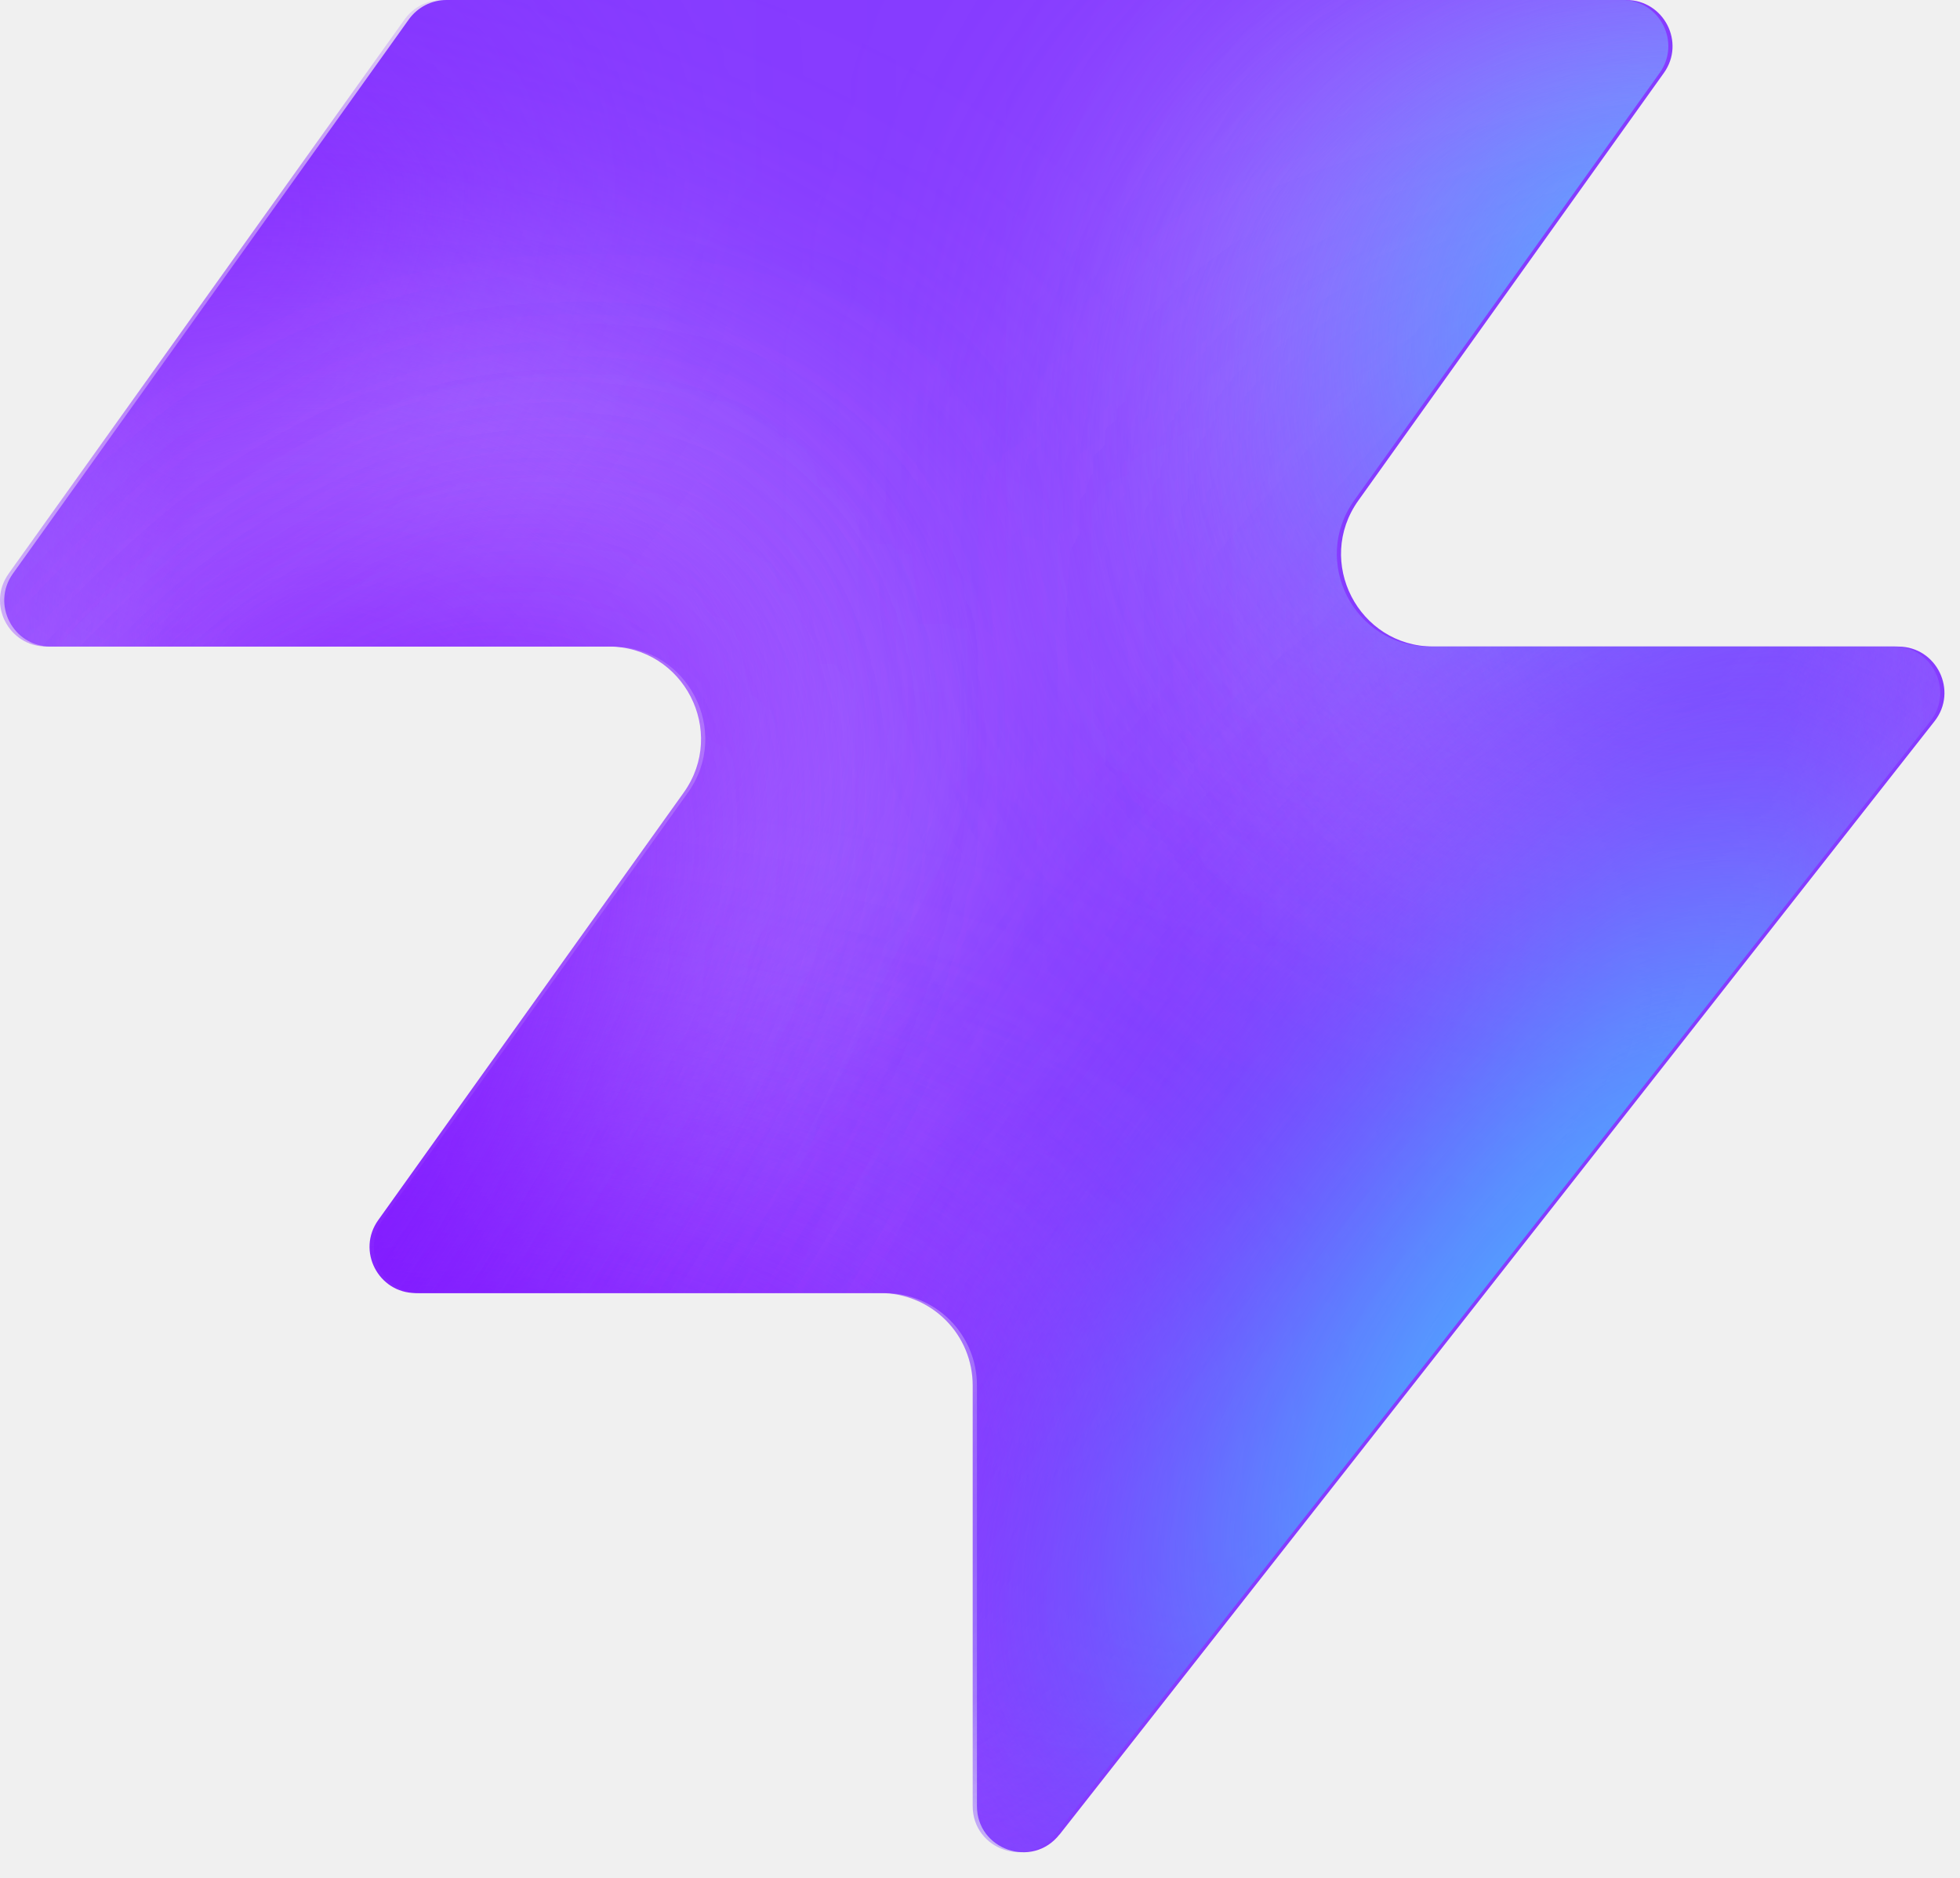
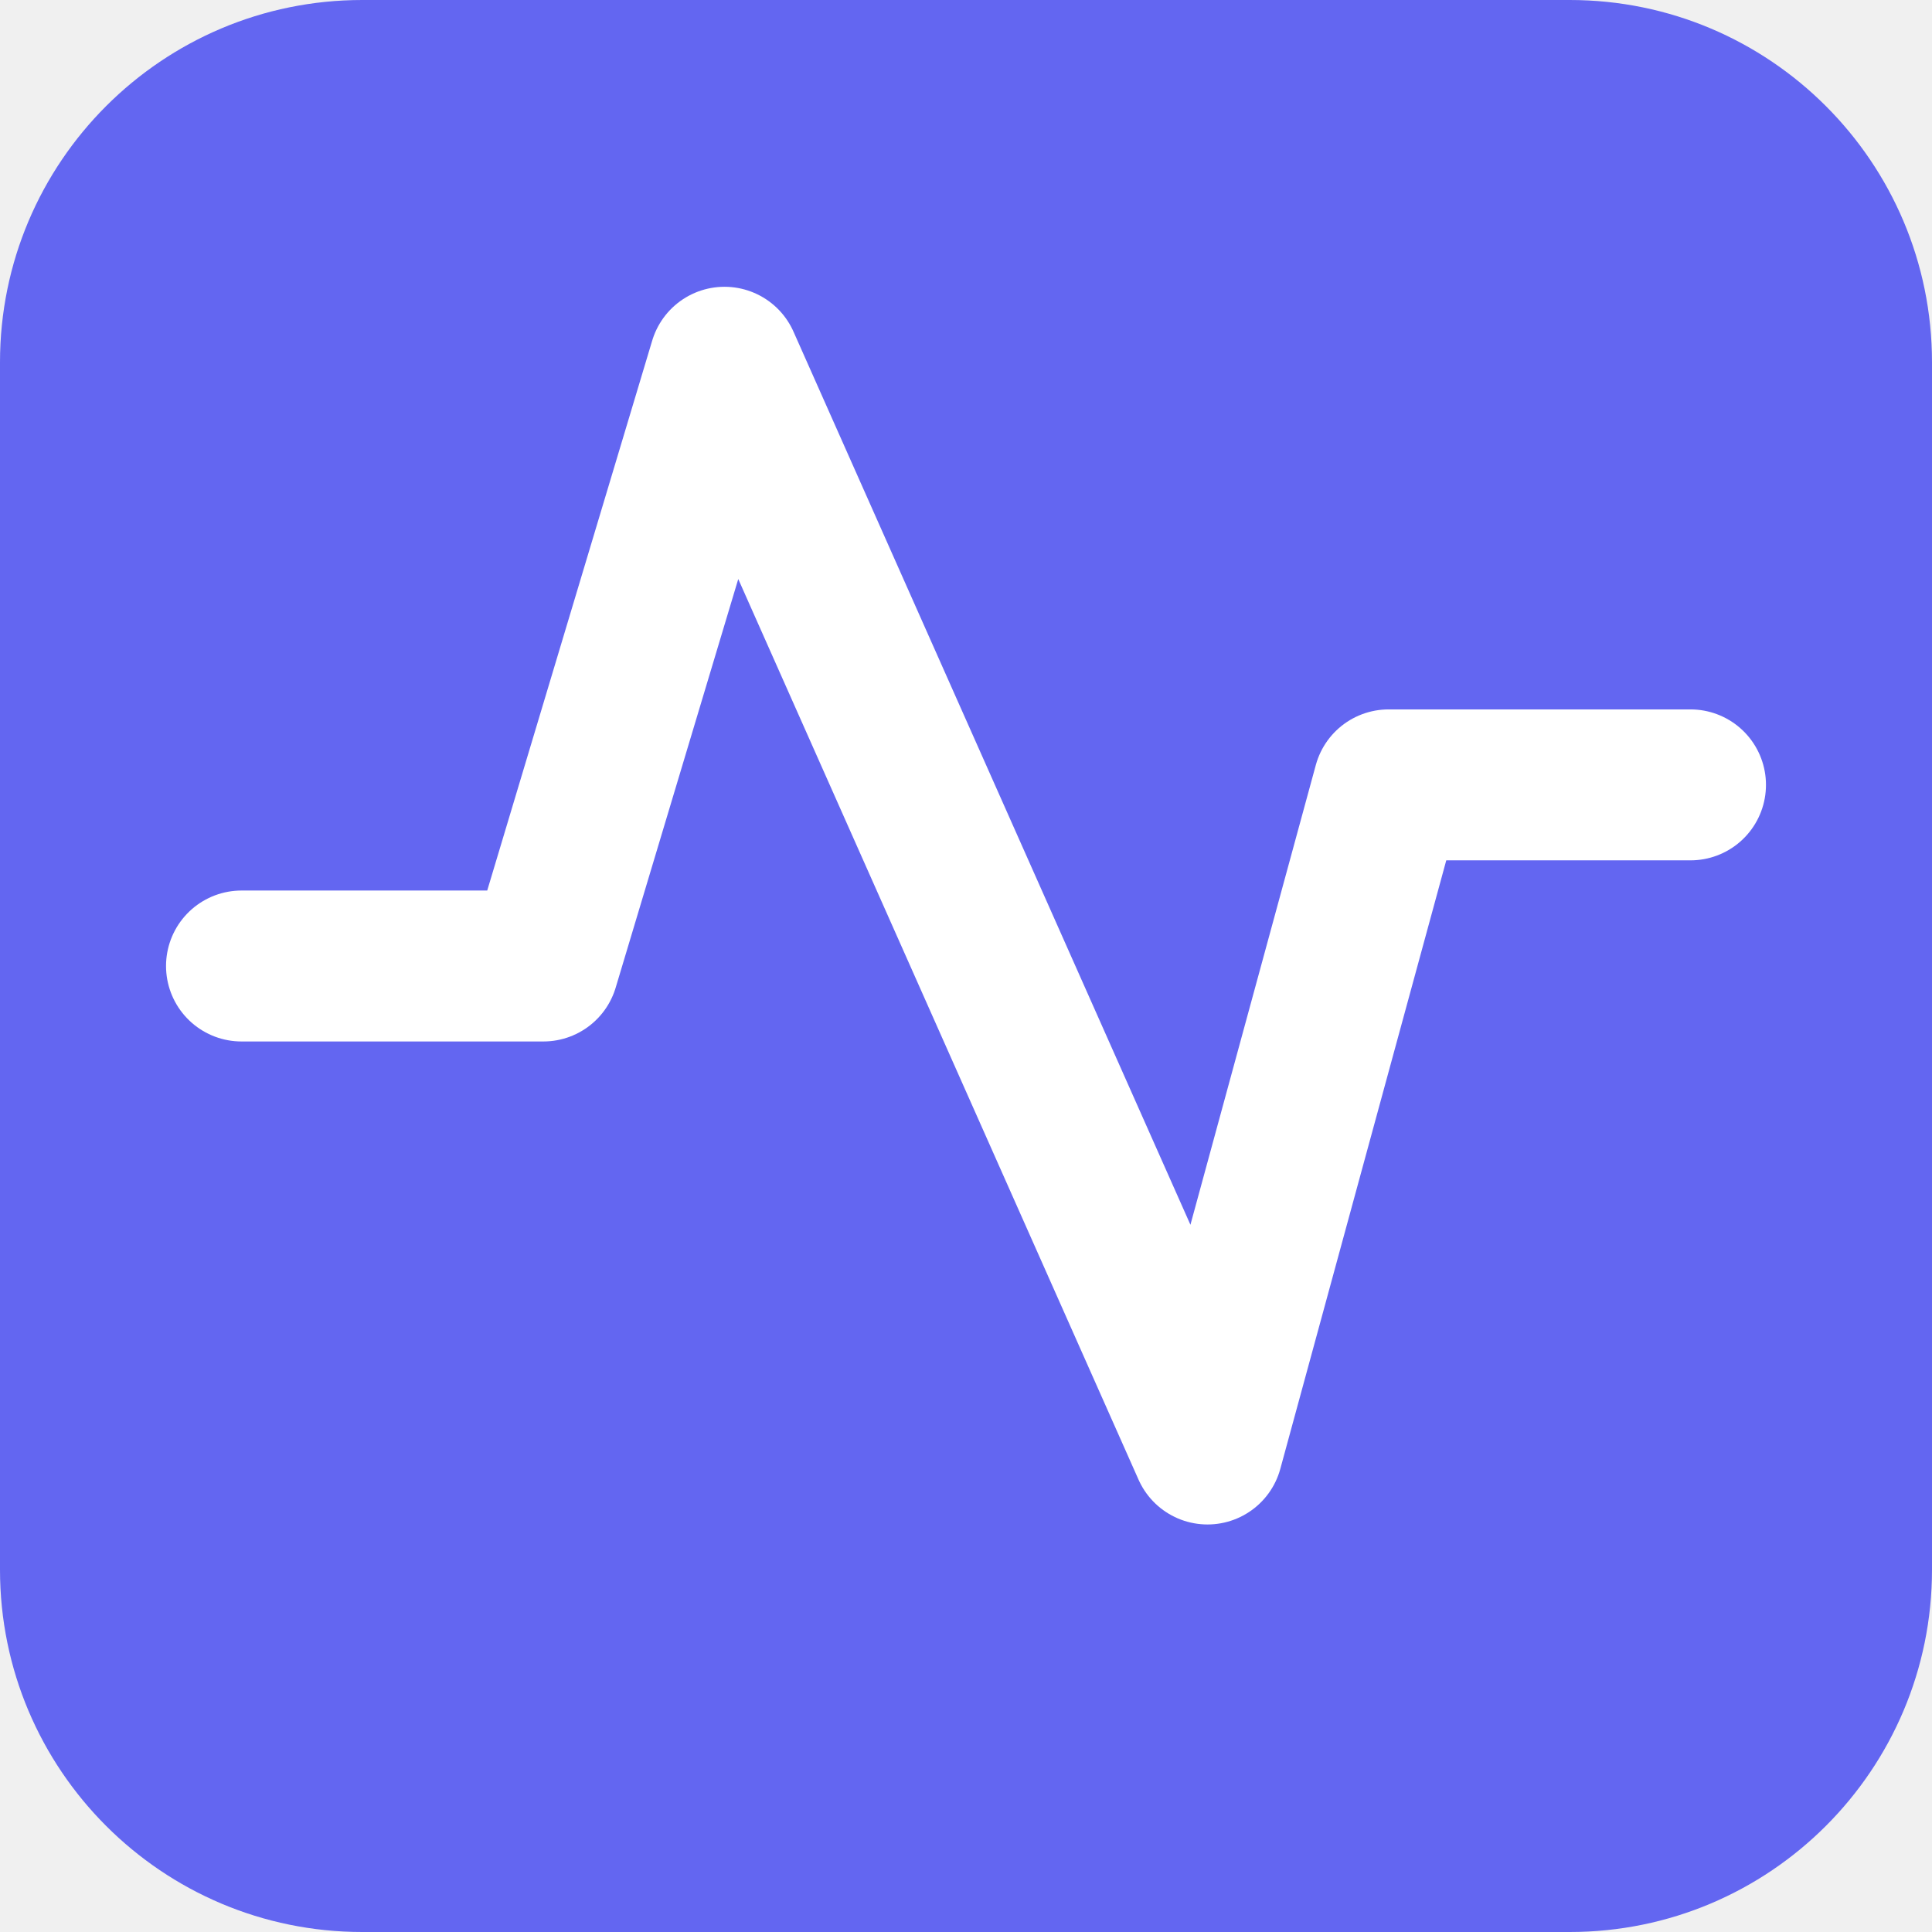
- <svg xmlns="http://www.w3.org/2000/svg" width="48" height="46" fill="none" viewBox="0 0 48 46">
-   <path fill="#863bff" d="M25.946 44.938c-.664.845-2.021.375-2.021-.698V33.937a2.26 2.26 0 0 0-2.262-2.262H10.287c-.92 0-1.456-1.04-.92-1.788l7.48-10.471c1.07-1.497 0-3.578-1.842-3.578H1.237c-.92 0-1.456-1.04-.92-1.788L10.013.474c.214-.297.556-.474.92-.474h28.894c.92 0 1.456 1.04.92 1.788l-7.48 10.471c-1.07 1.498 0 3.579 1.842 3.579h11.377c.943 0 1.473 1.088.89 1.83L25.947 44.94z" style="fill:#863bff;fill:color(display-p3 .525 .23 1);fill-opacity:1" />
-   <mask id="a" width="48" height="46" x="0" y="0" maskUnits="userSpaceOnUse" style="mask-type:alpha">
-     <path fill="#000" d="M25.842 44.938c-.664.844-2.021.375-2.021-.698V33.937a2.26 2.26 0 0 0-2.262-2.262H10.183c-.92 0-1.456-1.04-.92-1.788l7.48-10.471c1.07-1.498 0-3.579-1.842-3.579H1.133c-.92 0-1.456-1.04-.92-1.787L9.91.473c.214-.297.556-.474.92-.474h28.894c.92 0 1.456 1.04.92 1.788l-7.48 10.471c-1.07 1.498 0 3.578 1.842 3.578h11.377c.943 0 1.473 1.088.89 1.832L25.843 44.94z" style="fill:#000;fill-opacity:1" />
-   </mask>
-   <g mask="url(#a)">
-     <g filter="url(#b)">
-       <ellipse cx="5.508" cy="14.704" fill="#ede6ff" rx="5.508" ry="14.704" style="fill:#ede6ff;fill:color(display-p3 .927 .903 1);fill-opacity:1" transform="matrix(.00324 1 1 -.00324 -4.47 31.516)" />
-     </g>
-     <g filter="url(#c)">
-       <ellipse cx="10.399" cy="29.851" fill="#ede6ff" rx="10.399" ry="29.851" style="fill:#ede6ff;fill:color(display-p3 .927 .903 1);fill-opacity:1" transform="matrix(.00324 1 1 -.00324 -39.328 7.883)" />
-     </g>
-     <g filter="url(#d)">
-       <ellipse cx="5.508" cy="30.487" fill="#7e14ff" rx="5.508" ry="30.487" style="fill:#7e14ff;fill:color(display-p3 .492 .077 1);fill-opacity:1" transform="rotate(89.814 -25.913 -14.639)scale(1 -1)" />
-     </g>
-     <g filter="url(#e)">
-       <ellipse cx="5.508" cy="30.599" fill="#7e14ff" rx="5.508" ry="30.599" style="fill:#7e14ff;fill:color(display-p3 .492 .077 1);fill-opacity:1" transform="rotate(89.814 -32.644 -3.334)scale(1 -1)" />
-     </g>
-     <g filter="url(#f)">
-       <ellipse cx="5.508" cy="30.599" fill="#7e14ff" rx="5.508" ry="30.599" style="fill:#7e14ff;fill:color(display-p3 .492 .077 1);fill-opacity:1" transform="matrix(.00324 1 1 -.00324 -34.34 30.47)" />
-     </g>
-     <g filter="url(#g)">
-       <ellipse cx="14.072" cy="22.078" fill="#ede6ff" rx="14.072" ry="22.078" style="fill:#ede6ff;fill:color(display-p3 .927 .903 1);fill-opacity:1" transform="rotate(93.35 24.506 48.493)scale(-1 1)" />
-     </g>
-     <g filter="url(#h)">
-       <ellipse cx="3.47" cy="21.501" fill="#7e14ff" rx="3.47" ry="21.501" style="fill:#7e14ff;fill:color(display-p3 .492 .077 1);fill-opacity:1" transform="rotate(89.009 28.708 47.59)scale(-1 1)" />
-     </g>
-     <g filter="url(#i)">
-       <ellipse cx="3.47" cy="21.501" fill="#7e14ff" rx="3.47" ry="21.501" style="fill:#7e14ff;fill:color(display-p3 .492 .077 1);fill-opacity:1" transform="rotate(89.009 28.708 47.59)scale(-1 1)" />
-     </g>
-     <g filter="url(#j)">
-       <ellipse cx=".387" cy="8.972" fill="#7e14ff" rx="4.407" ry="29.108" style="fill:#7e14ff;fill:color(display-p3 .492 .077 1);fill-opacity:1" transform="rotate(39.51 .387 8.972)" />
-     </g>
-     <g filter="url(#k)">
-       <ellipse cx="47.523" cy="-6.092" fill="#7e14ff" rx="4.407" ry="29.108" style="fill:#7e14ff;fill:color(display-p3 .492 .077 1);fill-opacity:1" transform="rotate(37.892 47.523 -6.092)" />
-     </g>
-     <g filter="url(#l)">
-       <ellipse cx="41.412" cy="6.333" fill="#47bfff" rx="5.971" ry="9.665" style="fill:#47bfff;fill:color(display-p3 .28 .748 1);fill-opacity:1" transform="rotate(37.892 41.412 6.333)" />
-     </g>
-     <g filter="url(#m)">
-       <ellipse cx="-1.879" cy="38.332" fill="#7e14ff" rx="4.407" ry="29.108" style="fill:#7e14ff;fill:color(display-p3 .492 .077 1);fill-opacity:1" transform="rotate(37.892 -1.88 38.332)" />
-     </g>
-     <g filter="url(#n)">
-       <ellipse cx="-1.879" cy="38.332" fill="#7e14ff" rx="4.407" ry="29.108" style="fill:#7e14ff;fill:color(display-p3 .492 .077 1);fill-opacity:1" transform="rotate(37.892 -1.88 38.332)" />
-     </g>
-     <g filter="url(#o)">
-       <ellipse cx="35.651" cy="29.907" fill="#7e14ff" rx="4.407" ry="29.108" style="fill:#7e14ff;fill:color(display-p3 .492 .077 1);fill-opacity:1" transform="rotate(37.892 35.651 29.907)" />
-     </g>
-     <g filter="url(#p)">
-       <ellipse cx="38.418" cy="32.4" fill="#47bfff" rx="5.971" ry="15.297" style="fill:#47bfff;fill:color(display-p3 .28 .748 1);fill-opacity:1" transform="rotate(37.892 38.418 32.4)" />
-     </g>
-   </g>
-   <defs>
-     <filter id="b" width="60.045" height="41.654" x="-19.77" y="16.149" color-interpolation-filters="sRGB" filterUnits="userSpaceOnUse">
-       <feFlood flood-opacity="0" result="BackgroundImageFix" />
-       <feBlend in="SourceGraphic" in2="BackgroundImageFix" result="shape" />
-       <feGaussianBlur result="effect1_foregroundBlur_2002_17158" stdDeviation="7.659" />
-     </filter>
-     <filter id="c" width="90.34" height="51.437" x="-54.613" y="-7.533" color-interpolation-filters="sRGB" filterUnits="userSpaceOnUse">
-       <feFlood flood-opacity="0" result="BackgroundImageFix" />
-       <feBlend in="SourceGraphic" in2="BackgroundImageFix" result="shape" />
-       <feGaussianBlur result="effect1_foregroundBlur_2002_17158" stdDeviation="7.659" />
-     </filter>
-     <filter id="d" width="79.355" height="29.4" x="-49.64" y="2.03" color-interpolation-filters="sRGB" filterUnits="userSpaceOnUse">
-       <feFlood flood-opacity="0" result="BackgroundImageFix" />
-       <feBlend in="SourceGraphic" in2="BackgroundImageFix" result="shape" />
-       <feGaussianBlur result="effect1_foregroundBlur_2002_17158" stdDeviation="4.596" />
-     </filter>
-     <filter id="e" width="79.579" height="29.4" x="-45.045" y="20.029" color-interpolation-filters="sRGB" filterUnits="userSpaceOnUse">
-       <feFlood flood-opacity="0" result="BackgroundImageFix" />
-       <feBlend in="SourceGraphic" in2="BackgroundImageFix" result="shape" />
-       <feGaussianBlur result="effect1_foregroundBlur_2002_17158" stdDeviation="4.596" />
-     </filter>
-     <filter id="f" width="79.579" height="29.4" x="-43.513" y="21.178" color-interpolation-filters="sRGB" filterUnits="userSpaceOnUse">
-       <feFlood flood-opacity="0" result="BackgroundImageFix" />
-       <feBlend in="SourceGraphic" in2="BackgroundImageFix" result="shape" />
-       <feGaussianBlur result="effect1_foregroundBlur_2002_17158" stdDeviation="4.596" />
-     </filter>
-     <filter id="g" width="74.749" height="58.852" x="15.756" y="-17.901" color-interpolation-filters="sRGB" filterUnits="userSpaceOnUse">
-       <feFlood flood-opacity="0" result="BackgroundImageFix" />
-       <feBlend in="SourceGraphic" in2="BackgroundImageFix" result="shape" />
-       <feGaussianBlur result="effect1_foregroundBlur_2002_17158" stdDeviation="7.659" />
-     </filter>
-     <filter id="h" width="61.377" height="25.362" x="23.548" y="2.284" color-interpolation-filters="sRGB" filterUnits="userSpaceOnUse">
-       <feFlood flood-opacity="0" result="BackgroundImageFix" />
-       <feBlend in="SourceGraphic" in2="BackgroundImageFix" result="shape" />
-       <feGaussianBlur result="effect1_foregroundBlur_2002_17158" stdDeviation="4.596" />
-     </filter>
-     <filter id="i" width="61.377" height="25.362" x="23.548" y="2.284" color-interpolation-filters="sRGB" filterUnits="userSpaceOnUse">
-       <feFlood flood-opacity="0" result="BackgroundImageFix" />
-       <feBlend in="SourceGraphic" in2="BackgroundImageFix" result="shape" />
-       <feGaussianBlur result="effect1_foregroundBlur_2002_17158" stdDeviation="4.596" />
-     </filter>
-     <filter id="j" width="56.045" height="63.649" x="-27.636" y="-22.853" color-interpolation-filters="sRGB" filterUnits="userSpaceOnUse">
-       <feFlood flood-opacity="0" result="BackgroundImageFix" />
-       <feBlend in="SourceGraphic" in2="BackgroundImageFix" result="shape" />
-       <feGaussianBlur result="effect1_foregroundBlur_2002_17158" stdDeviation="4.596" />
-     </filter>
-     <filter id="k" width="54.814" height="64.646" x="20.116" y="-38.415" color-interpolation-filters="sRGB" filterUnits="userSpaceOnUse">
-       <feFlood flood-opacity="0" result="BackgroundImageFix" />
-       <feBlend in="SourceGraphic" in2="BackgroundImageFix" result="shape" />
-       <feGaussianBlur result="effect1_foregroundBlur_2002_17158" stdDeviation="4.596" />
-     </filter>
-     <filter id="l" width="33.541" height="35.313" x="24.641" y="-11.323" color-interpolation-filters="sRGB" filterUnits="userSpaceOnUse">
-       <feFlood flood-opacity="0" result="BackgroundImageFix" />
-       <feBlend in="SourceGraphic" in2="BackgroundImageFix" result="shape" />
-       <feGaussianBlur result="effect1_foregroundBlur_2002_17158" stdDeviation="4.596" />
-     </filter>
-     <filter id="m" width="54.814" height="64.646" x="-29.286" y="6.009" color-interpolation-filters="sRGB" filterUnits="userSpaceOnUse">
-       <feFlood flood-opacity="0" result="BackgroundImageFix" />
-       <feBlend in="SourceGraphic" in2="BackgroundImageFix" result="shape" />
-       <feGaussianBlur result="effect1_foregroundBlur_2002_17158" stdDeviation="4.596" />
-     </filter>
-     <filter id="n" width="54.814" height="64.646" x="-29.286" y="6.009" color-interpolation-filters="sRGB" filterUnits="userSpaceOnUse">
-       <feFlood flood-opacity="0" result="BackgroundImageFix" />
-       <feBlend in="SourceGraphic" in2="BackgroundImageFix" result="shape" />
-       <feGaussianBlur result="effect1_foregroundBlur_2002_17158" stdDeviation="4.596" />
-     </filter>
-     <filter id="o" width="54.814" height="64.646" x="8.244" y="-2.416" color-interpolation-filters="sRGB" filterUnits="userSpaceOnUse">
-       <feFlood flood-opacity="0" result="BackgroundImageFix" />
-       <feBlend in="SourceGraphic" in2="BackgroundImageFix" result="shape" />
-       <feGaussianBlur result="effect1_foregroundBlur_2002_17158" stdDeviation="4.596" />
-     </filter>
-     <filter id="p" width="39.409" height="43.623" x="18.713" y="10.588" color-interpolation-filters="sRGB" filterUnits="userSpaceOnUse">
-       <feFlood flood-opacity="0" result="BackgroundImageFix" />
-       <feBlend in="SourceGraphic" in2="BackgroundImageFix" result="shape" />
-       <feGaussianBlur result="effect1_foregroundBlur_2002_17158" stdDeviation="4.596" />
-     </filter>
-   </defs>
+ <svg xmlns="http://www.w3.org/2000/svg" width="32" height="32" viewBox="0 0 32 32">
+   <rect width="32" height="32" rx="6" fill="#6366f1" />
+   <polyline points="28 13 23 13 20 24 12 6 9 16 4 16" fill="none" stroke="#fff" stroke-width="2.5" stroke-linecap="round" stroke-linejoin="round" />
</svg>
